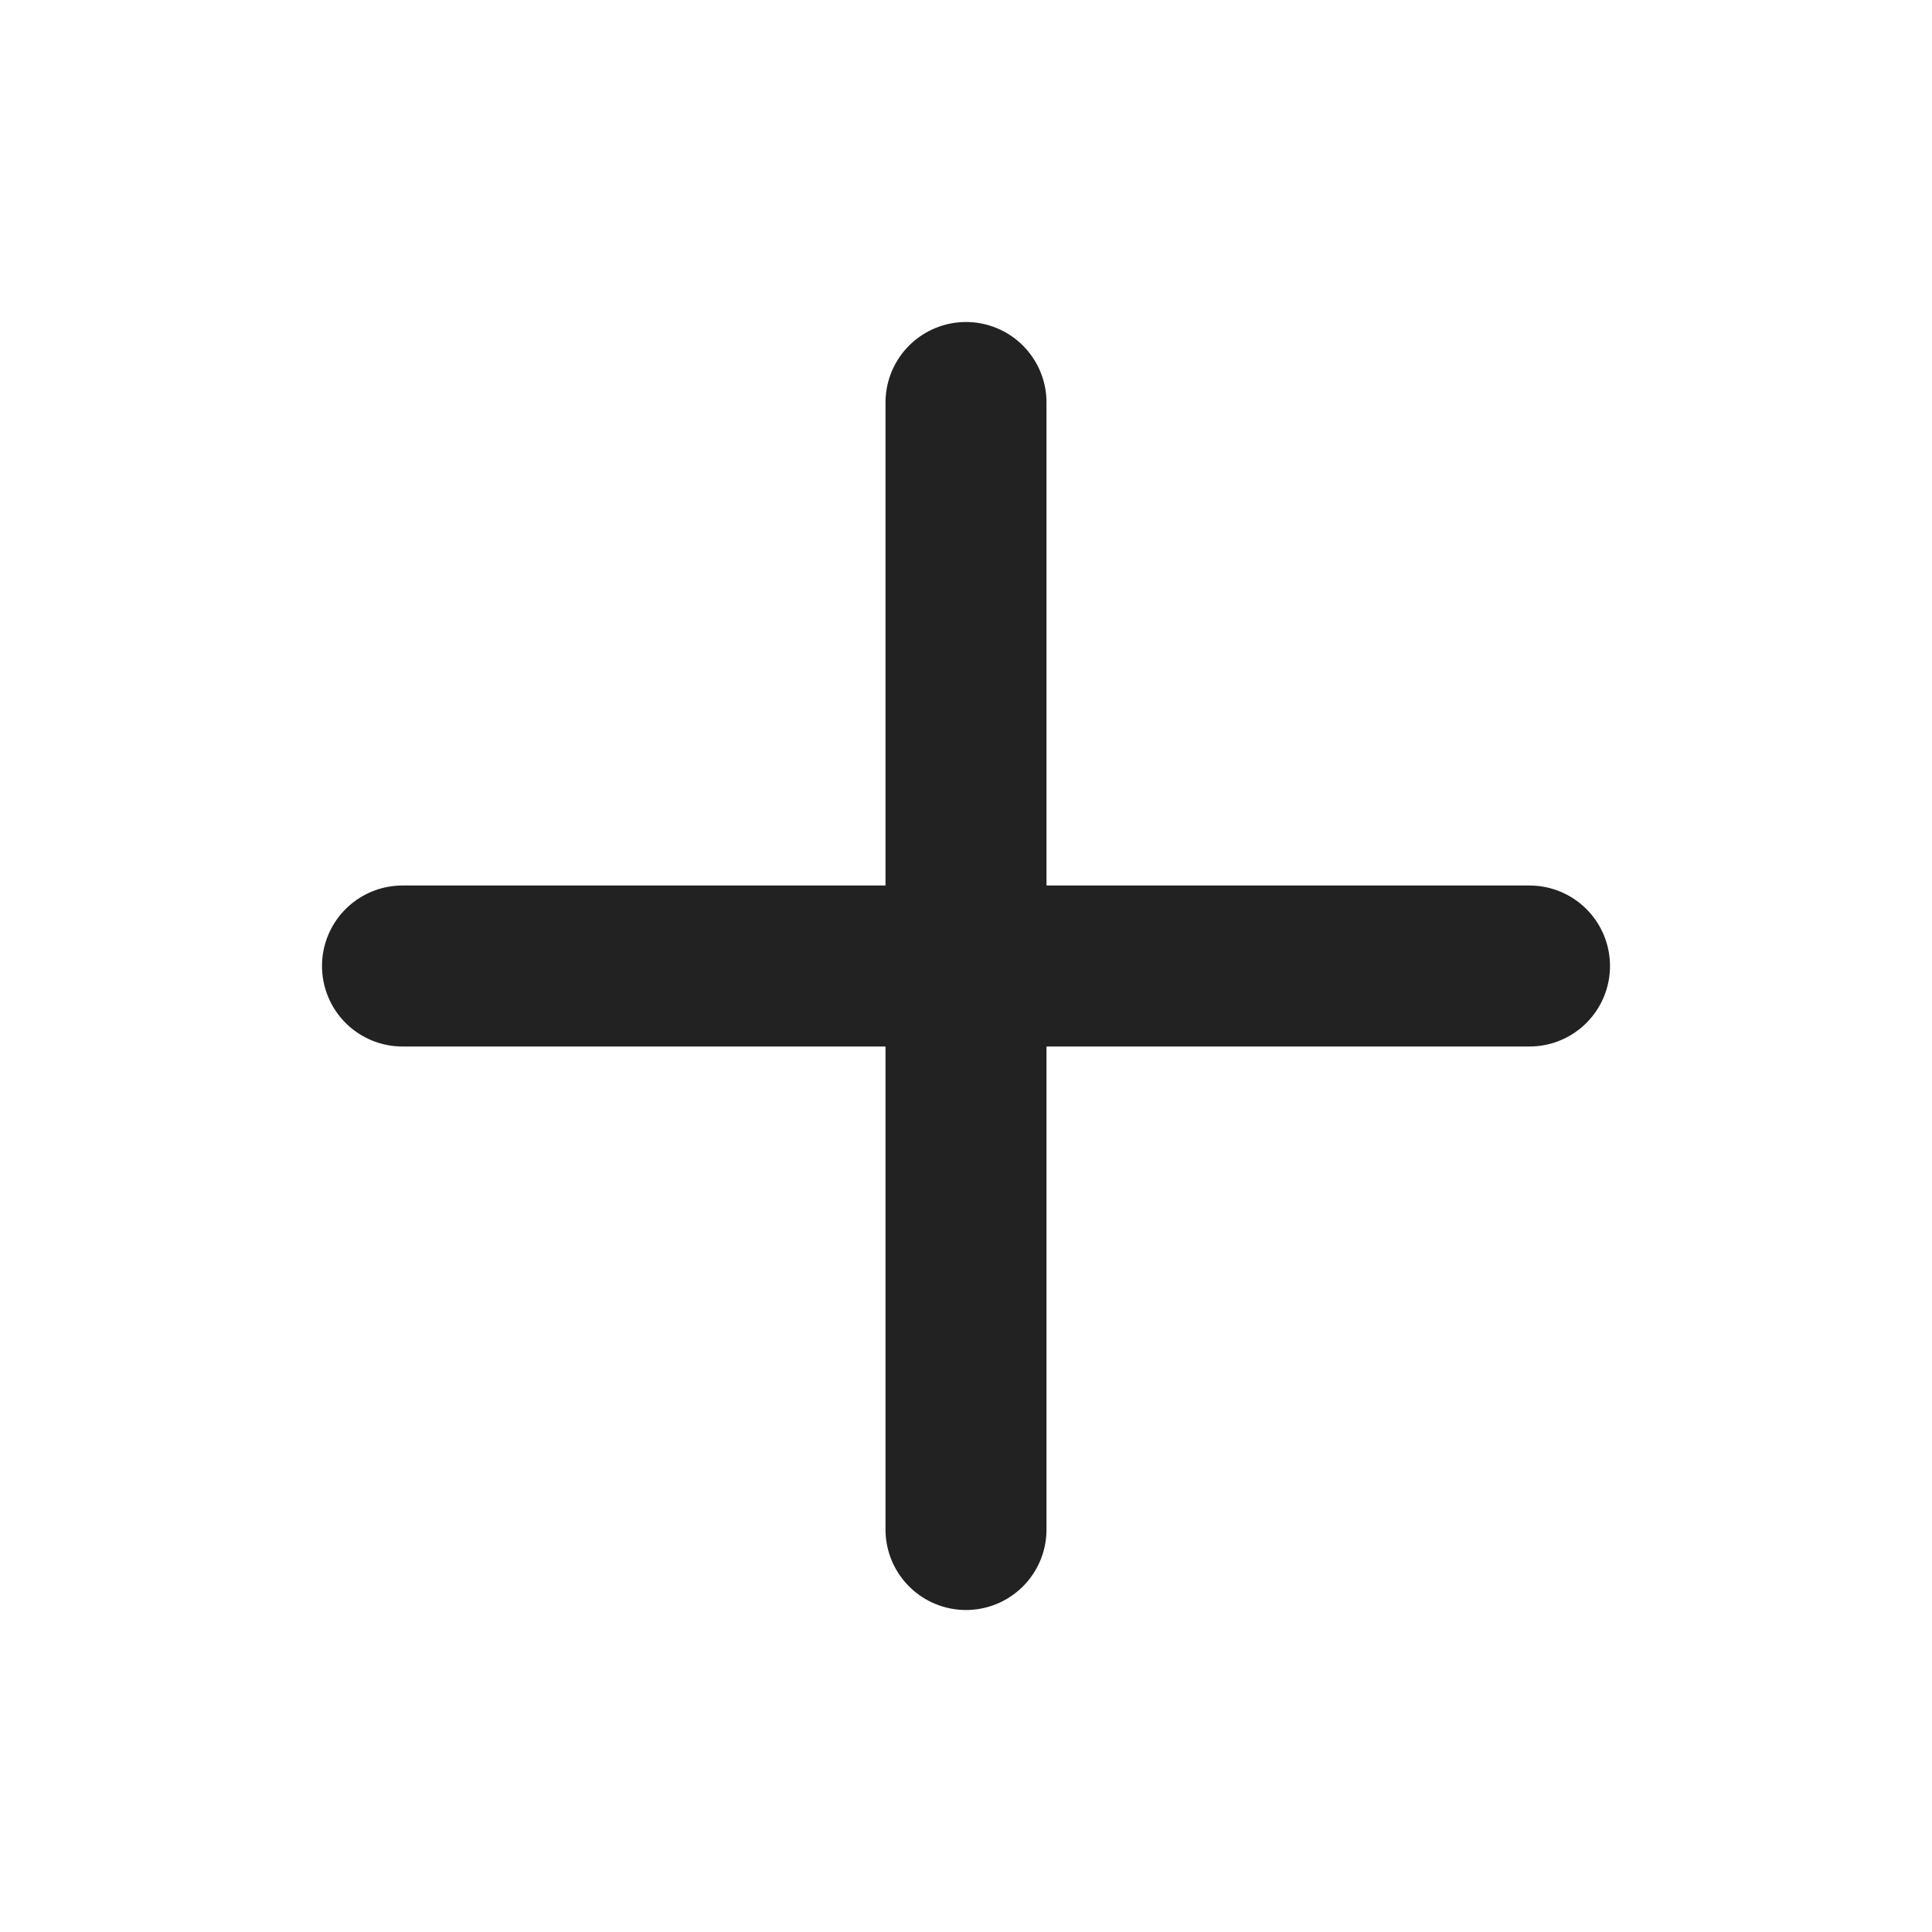
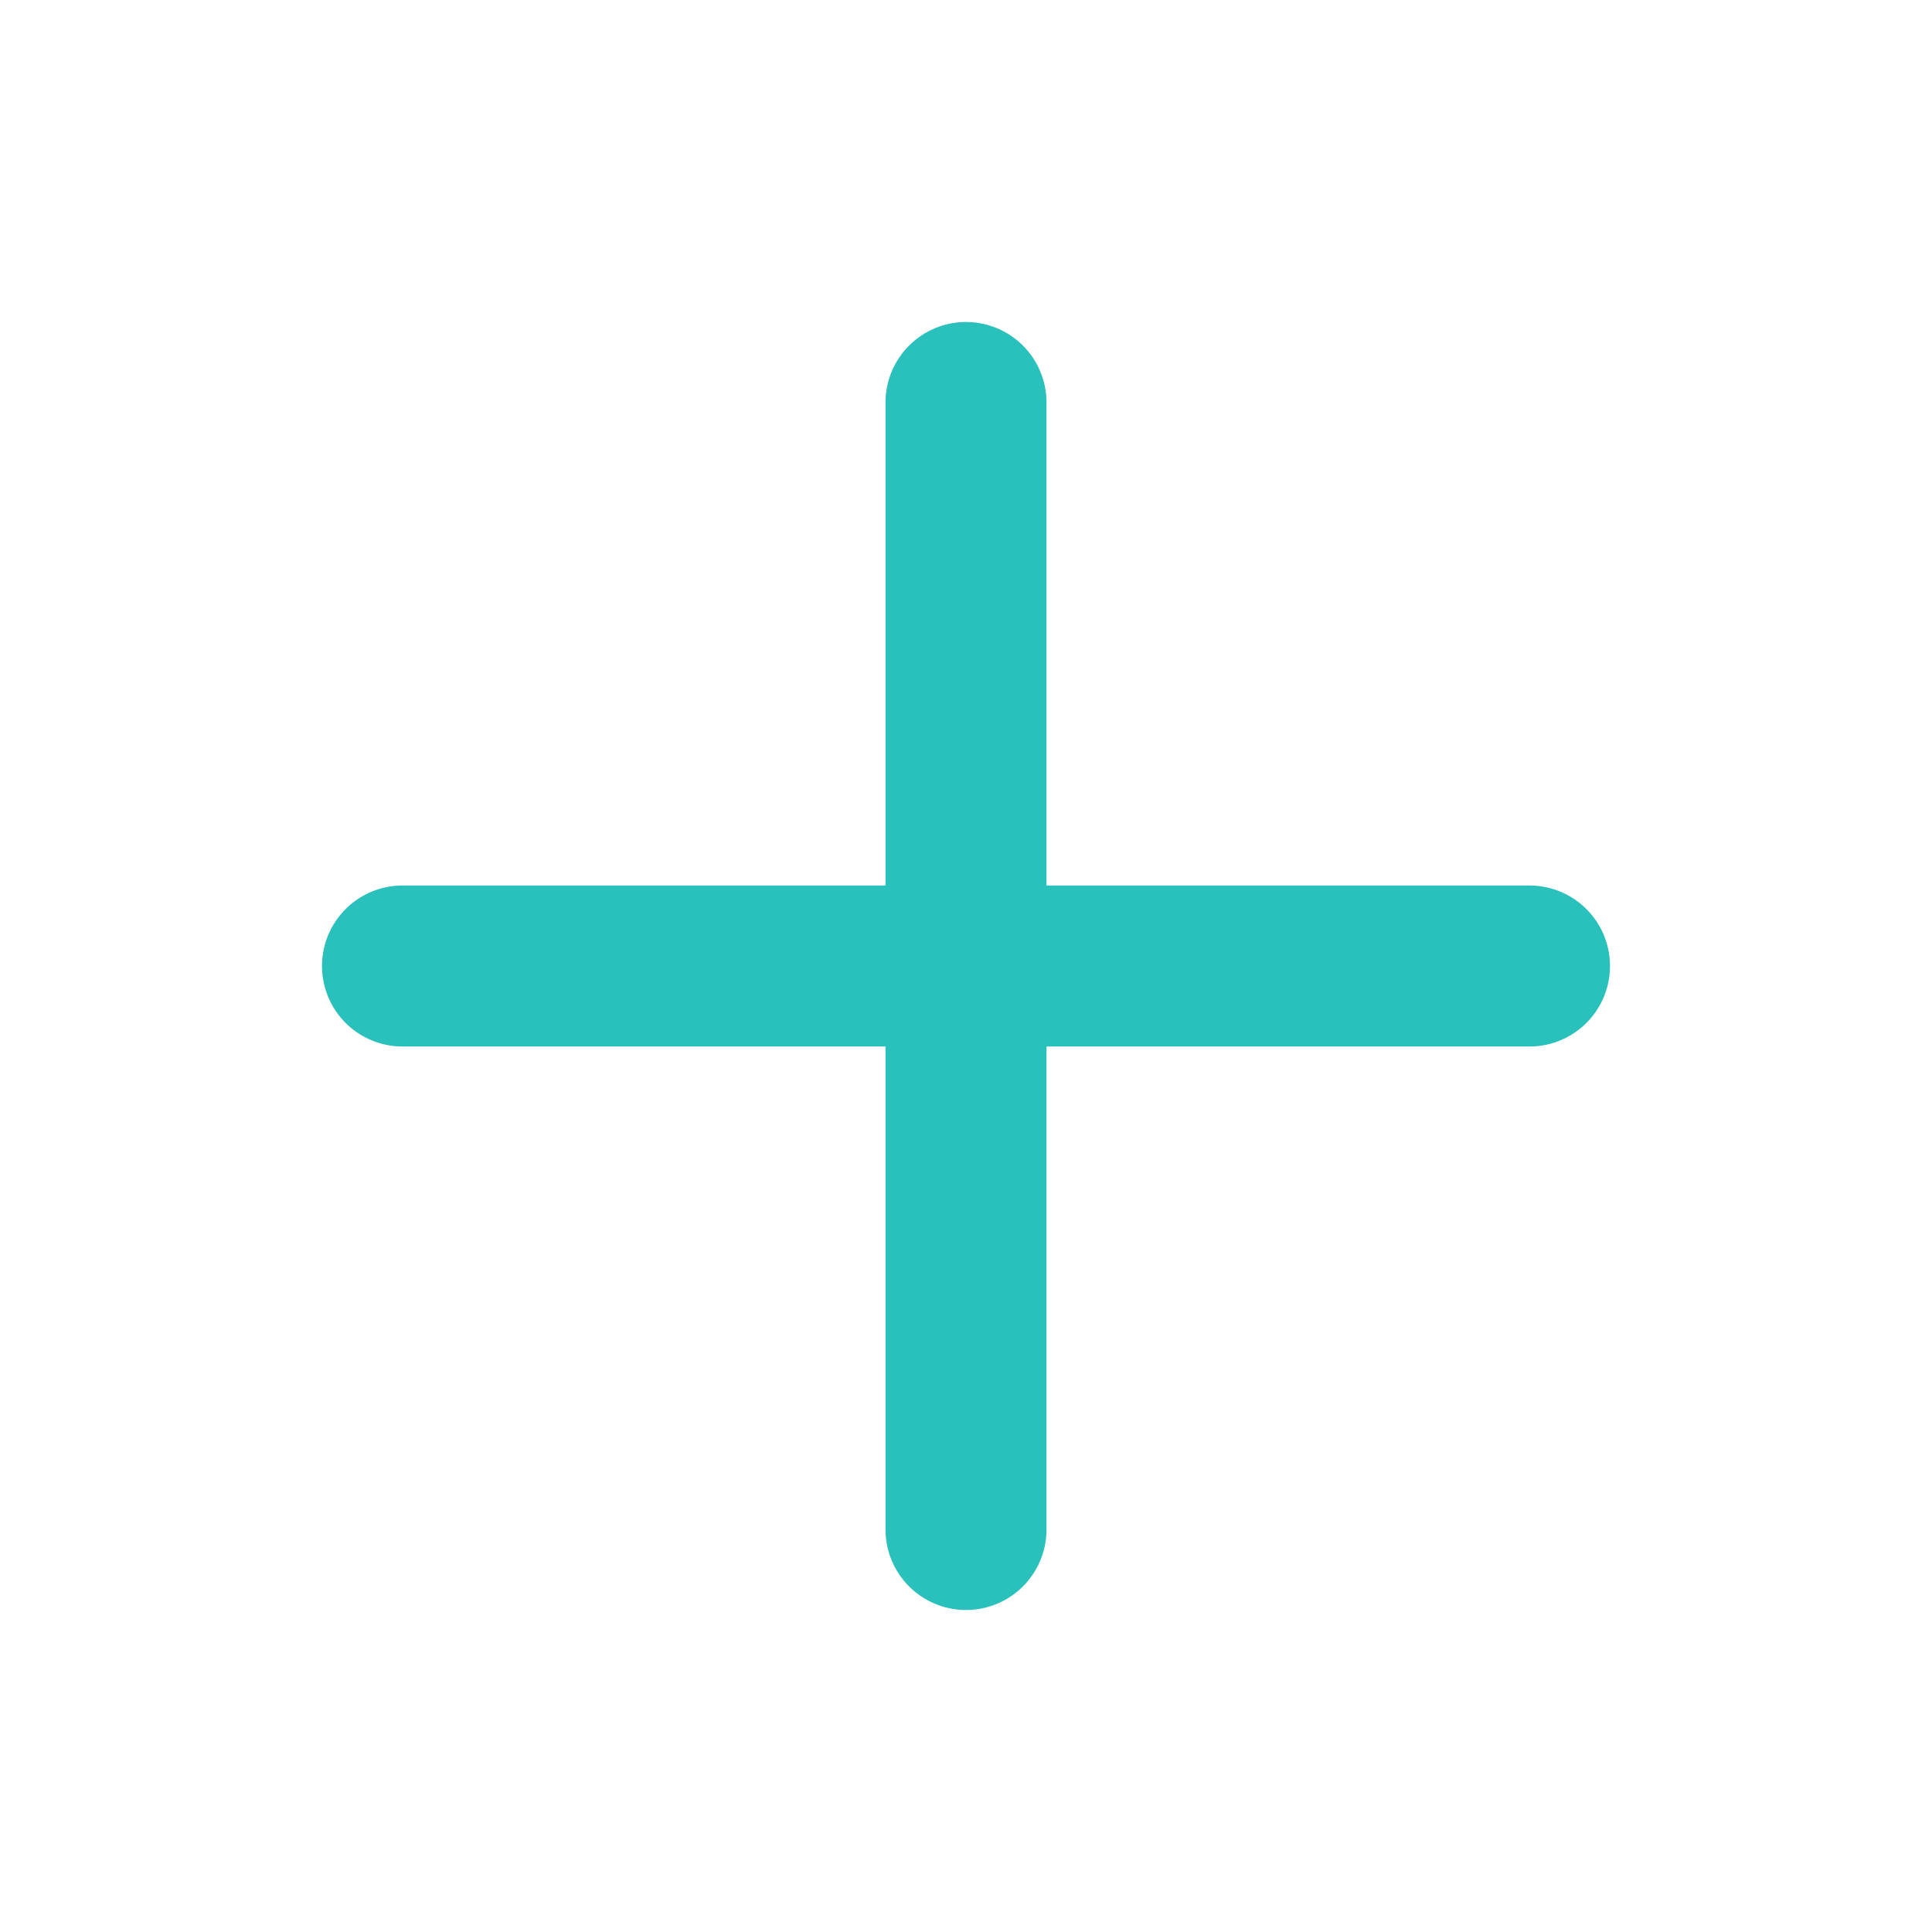
<svg xmlns="http://www.w3.org/2000/svg" width="24" height="24" viewBox="0 0 24 24" fill="none">
-   <path d="M12 5V19" stroke="#222222" stroke-width="2" stroke-linecap="round" stroke-linejoin="round" />
-   <path d="M5 12H19" stroke="#222222" stroke-width="2" stroke-linecap="round" stroke-linejoin="round" />
+   <path d="M12 5V19" stroke="#2ac1bc" stroke-width="2" stroke-linecap="round" stroke-linejoin="round" />
+   <path d="M5 12H19" stroke="#2ac1bc" stroke-width="2" stroke-linecap="round" stroke-linejoin="round" />
</svg>
